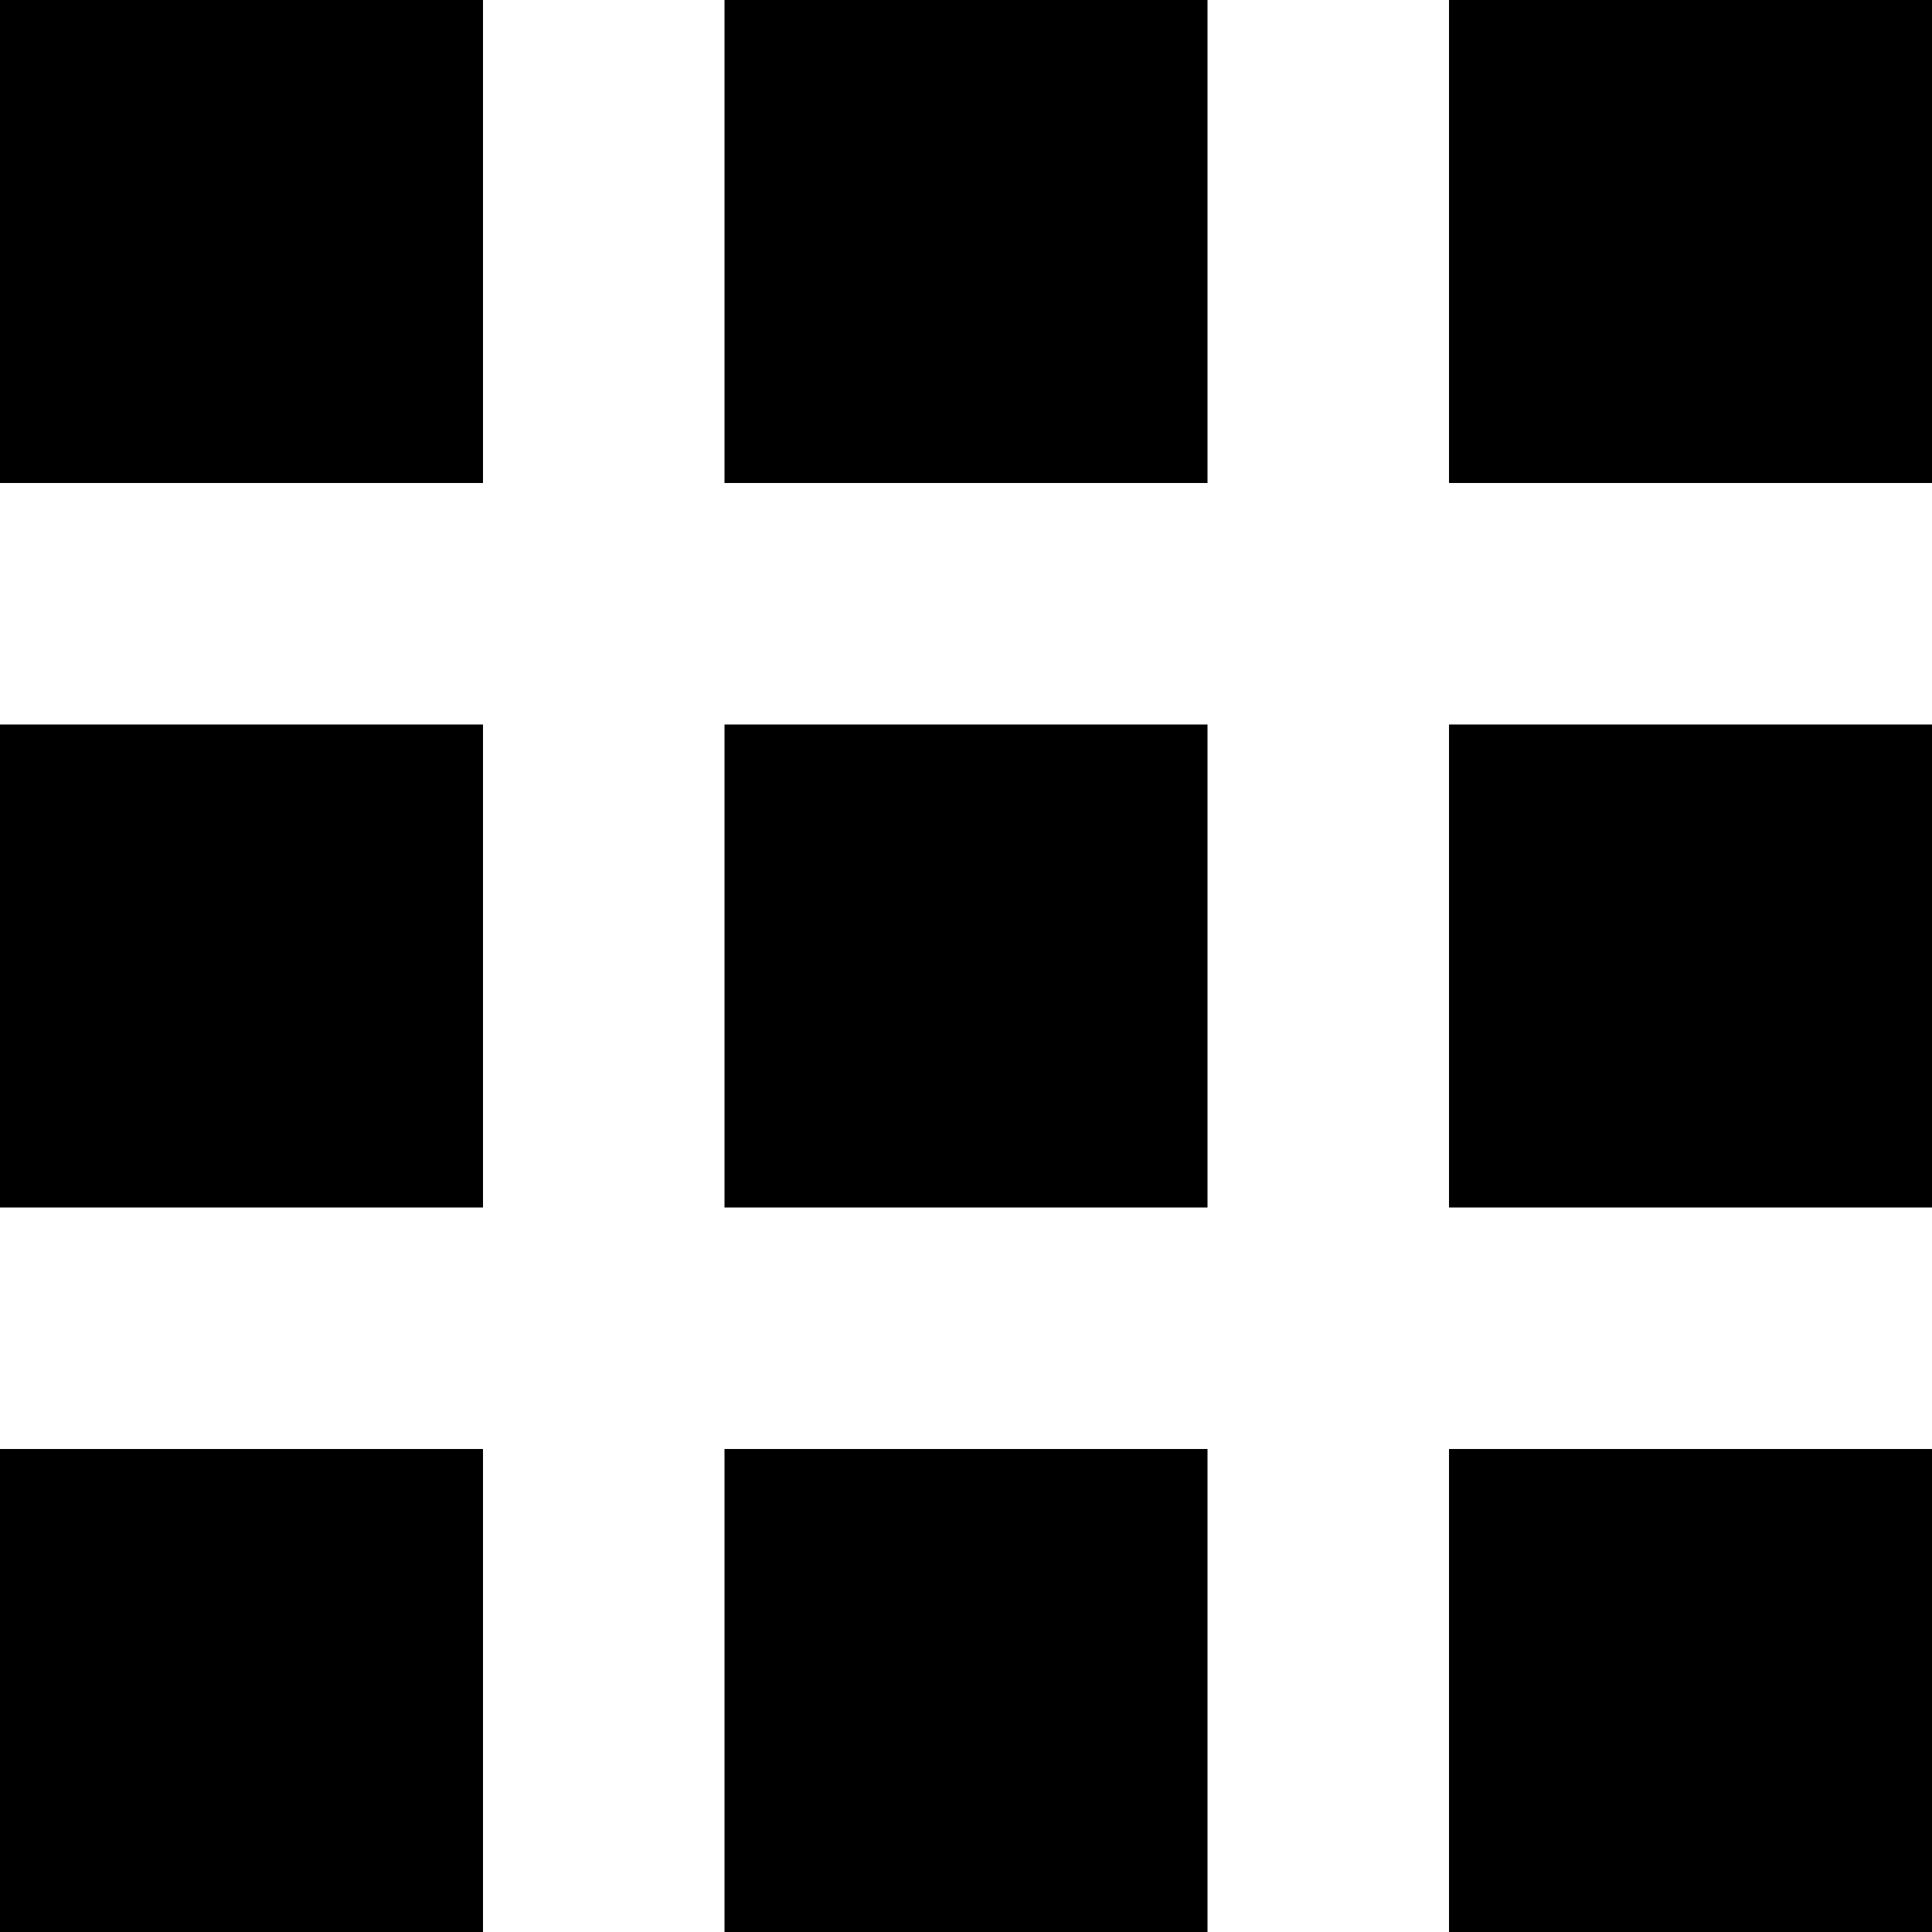
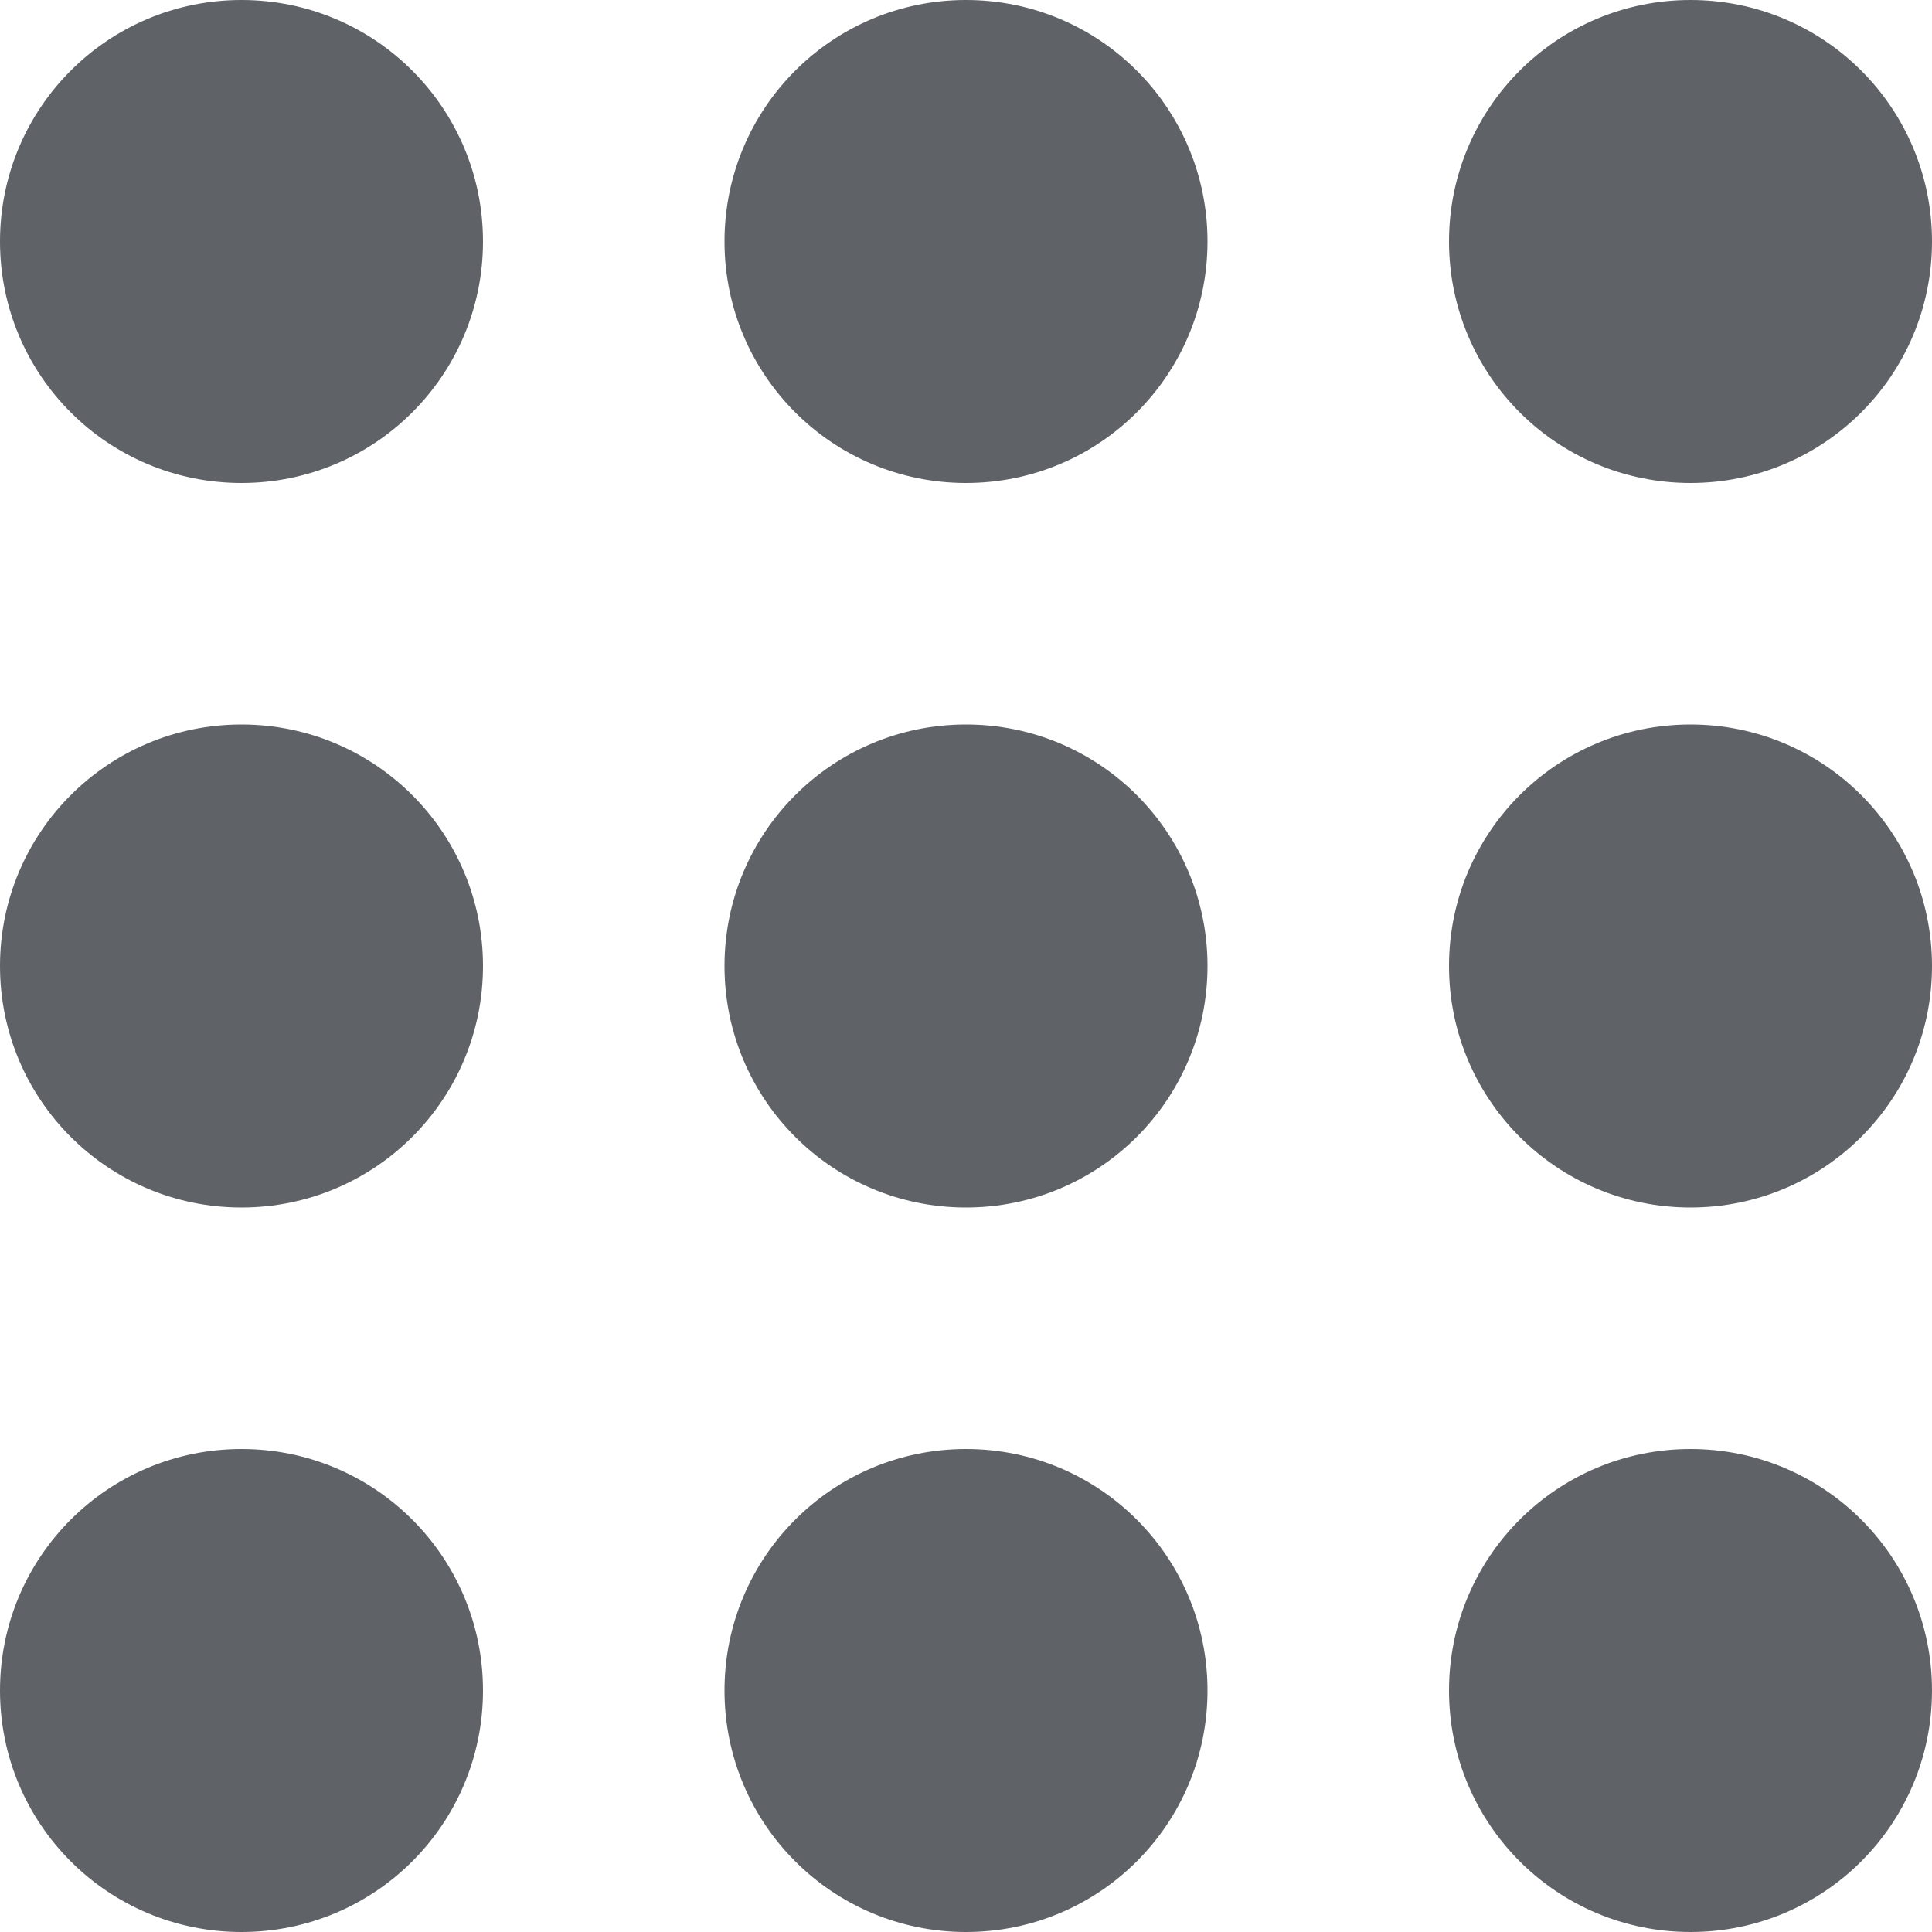
- <svg xmlns="http://www.w3.org/2000/svg" version="1.1" id="Capa_1" x="0px" y="0px" width="408px" height="408px" viewBox="0 0 408 408" style="enable-background:new 0 0 408 408;" xml:space="preserve">
-   <g>
-     <g id="apps">
-       <path d="M0,102h102V0H0V102z M153,408h102V306H153V408z M0,408h102V306H0V408z M0,255h102V153H0V255z M153,255h102V153H153V255z     M306,0v102h102V0H306z M153,102h102V0H153V102z M306,255h102V153H306V255z M306,408h102V306H306V408z" />
-     </g>
-   </g>
-   <g>
- </g>
-   <g>
- </g>
-   <g>
- </g>
-   <g>
- </g>
-   <g>
- </g>
-   <g>
- </g>
-   <g>
- </g>
-   <g>
- </g>
-   <g>
- </g>
-   <g>
- </g>
-   <g>
- </g>
-   <g>
- </g>
-   <g>
- </g>
-   <g>
- </g>
-   <g>
- </g>
+ <svg xmlns="http://www.w3.org/2000/svg" version="1.1" id="Capa_1" x="0px" y="0px" viewBox="0 0 408 408" style="enable-background:new 0 0 408 408;" xml:space="preserve">
+   <style type="text/css">
+ 	.st0{fill:#5F6368;}
+ </style>
+   <path class="st0" d="M51,102L51,102c28.2,0,51-22.8,51-51v0c0-28.2-22.8-51-51-51h0C22.8,0,0,22.8,0,51v0C0,79.2,22.8,102,51,102z" />
+   <path class="st0" d="M204,408L204,408c28.2,0,51-22.8,51-51v0c0-28.2-22.8-51-51-51h0c-28.2,0-51,22.8-51,51v0  C153,385.2,175.8,408,204,408z" />
+   <path class="st0" d="M51,408L51,408c28.2,0,51-22.8,51-51v0c0-28.2-22.8-51-51-51h0c-28.2,0-51,22.8-51,51v0  C0,385.2,22.8,408,51,408z" />
+   <path class="st0" d="M51,255L51,255c28.2,0,51-22.8,51-51v0c0-28.2-22.8-51-51-51h0c-28.2,0-51,22.8-51,51v0  C0,232.2,22.8,255,51,255z" />
+   <path class="st0" d="M204,255L204,255c28.2,0,51-22.8,51-51v0c0-28.2-22.8-51-51-51h0c-28.2,0-51,22.8-51,51v0  C153,232.2,175.8,255,204,255z" />
+   <path class="st0" d="M306,51L306,51c0,28.2,22.8,51,51,51h0c28.2,0,51-22.8,51-51v0c0-28.2-22.8-51-51-51h0C328.8,0,306,22.8,306,51  z" />
+   <path class="st0" d="M204,102L204,102c28.2,0,51-22.8,51-51v0c0-28.2-22.8-51-51-51h0c-28.2,0-51,22.8-51,51v0  C153,79.2,175.8,102,204,102z" />
+   <path class="st0" d="M357,255L357,255c28.2,0,51-22.8,51-51v0c0-28.2-22.8-51-51-51h0c-28.2,0-51,22.8-51,51v0  C306,232.2,328.8,255,357,255z" />
+   <path class="st0" d="M357,408L357,408c28.2,0,51-22.8,51-51v0c0-28.2-22.8-51-51-51h0c-28.2,0-51,22.8-51,51v0  C306,385.2,328.8,408,357,408z" />
</svg>
